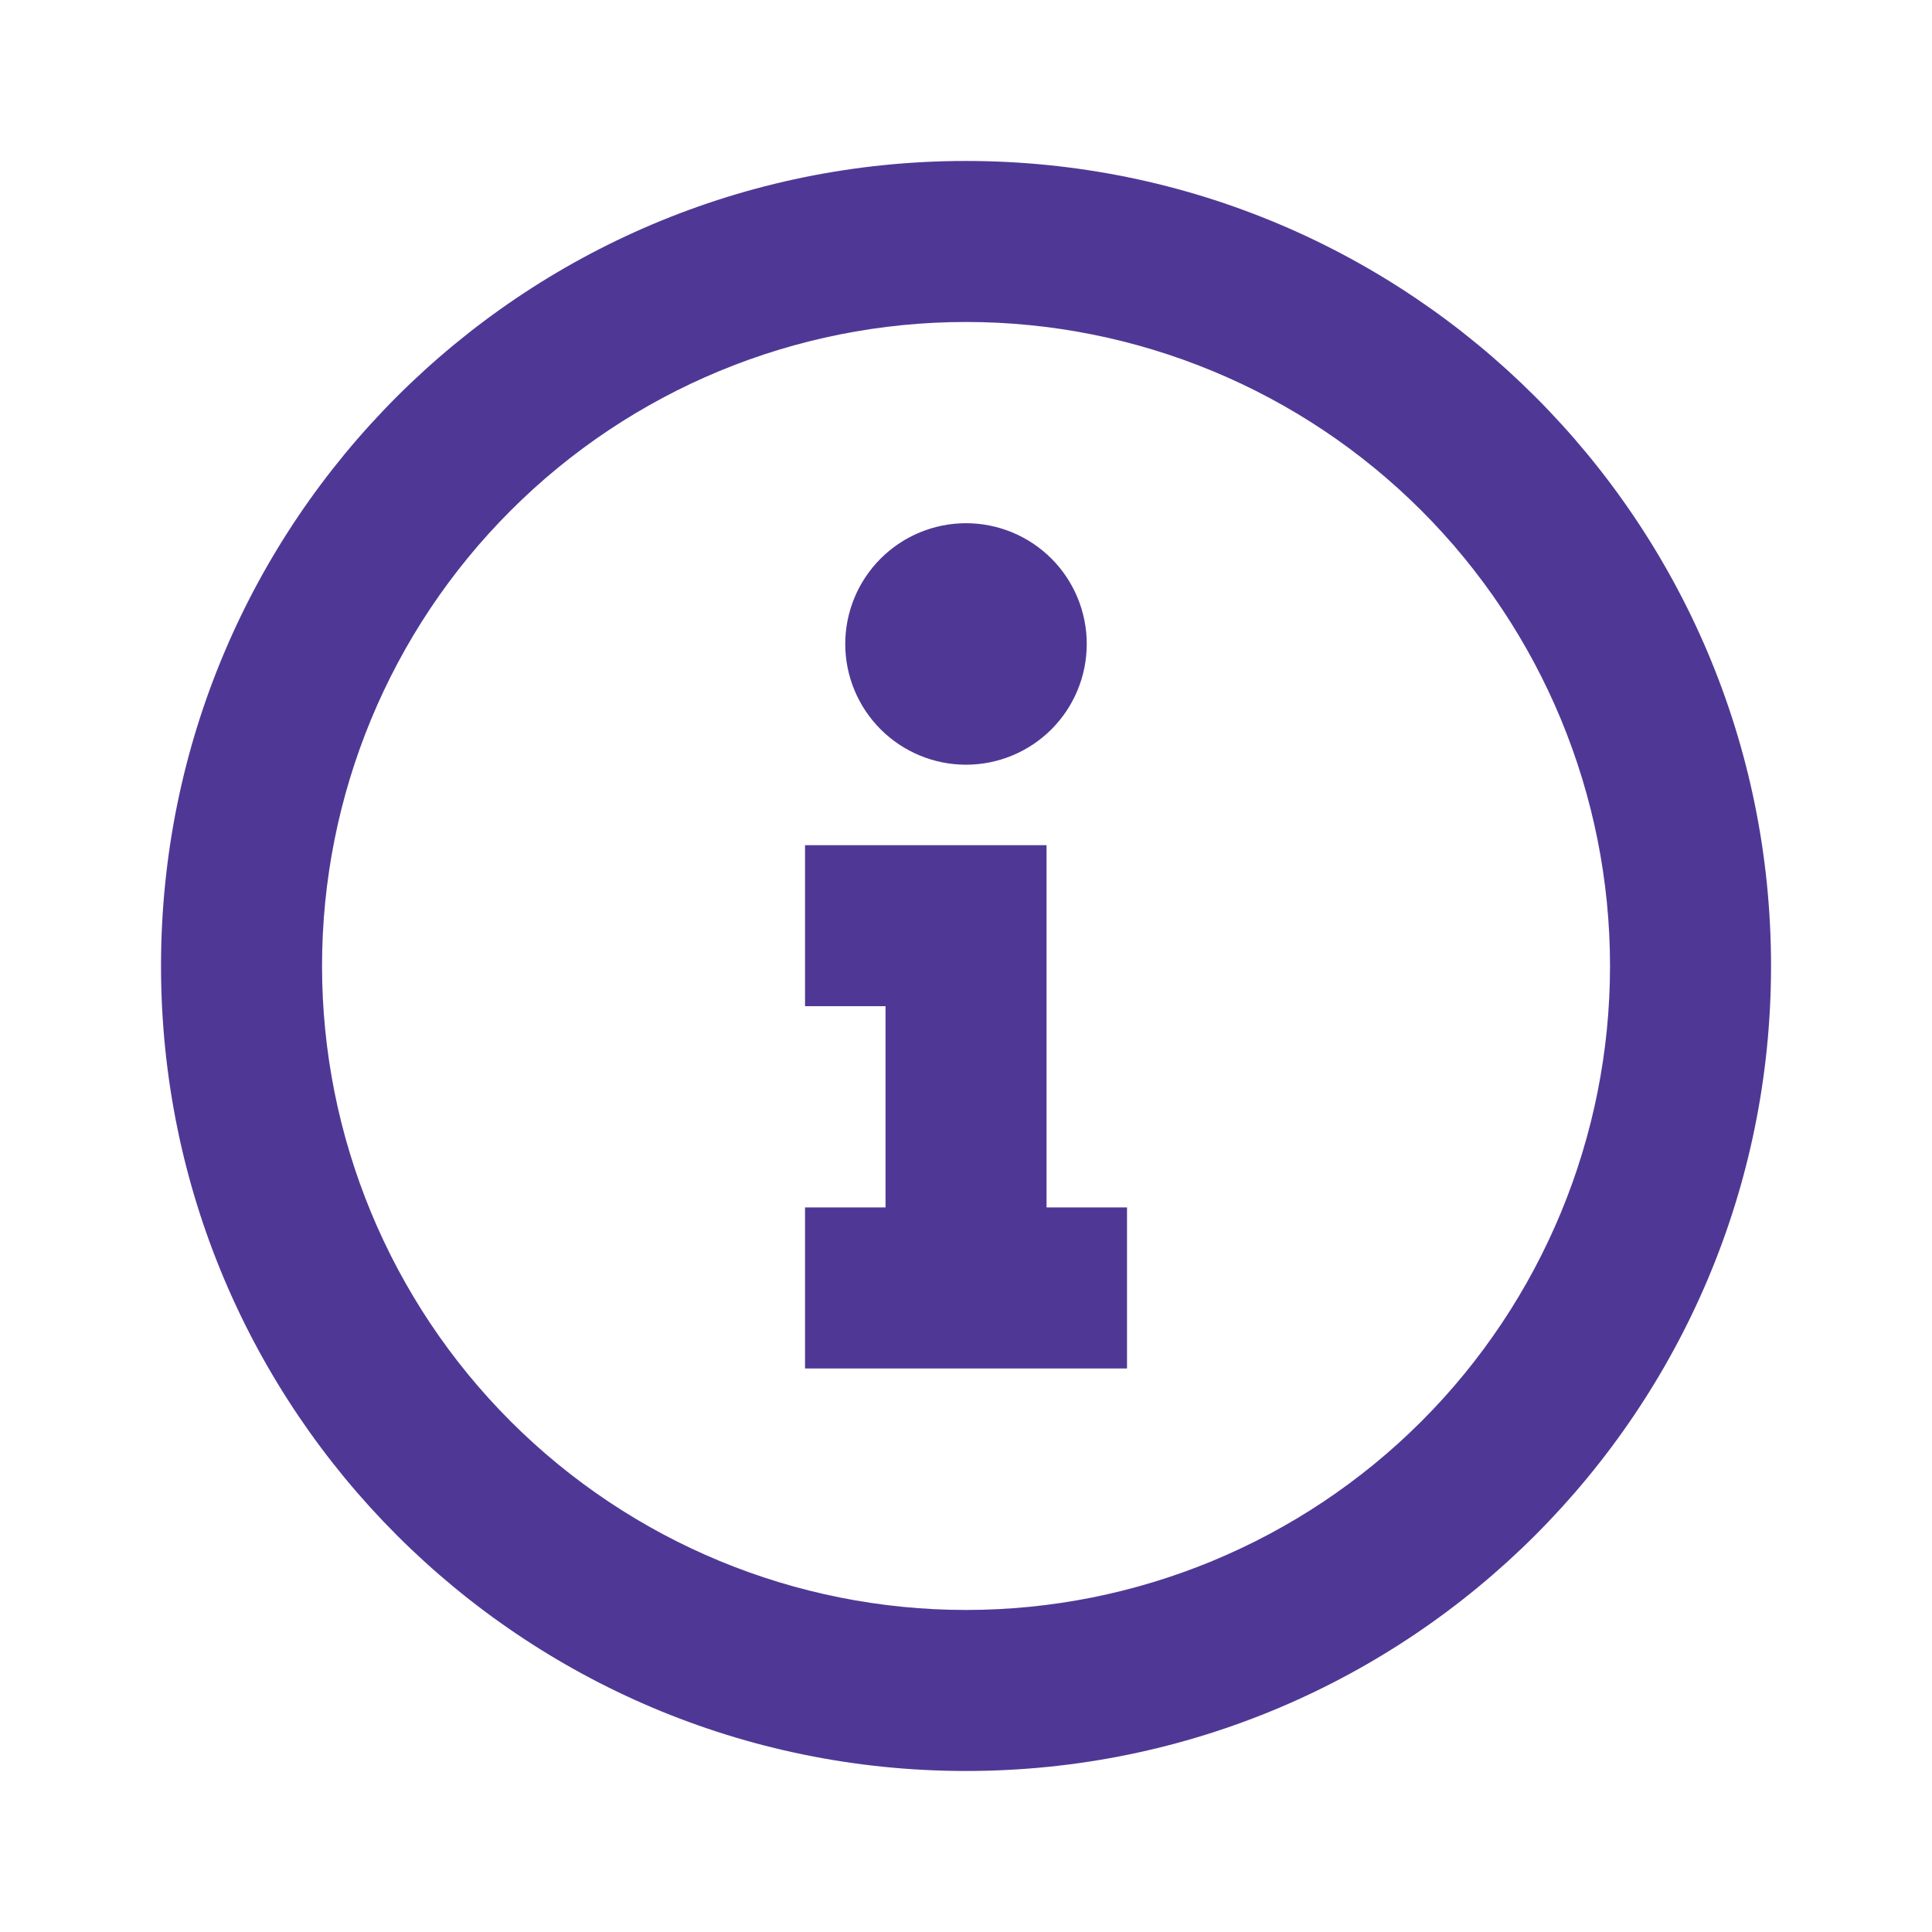
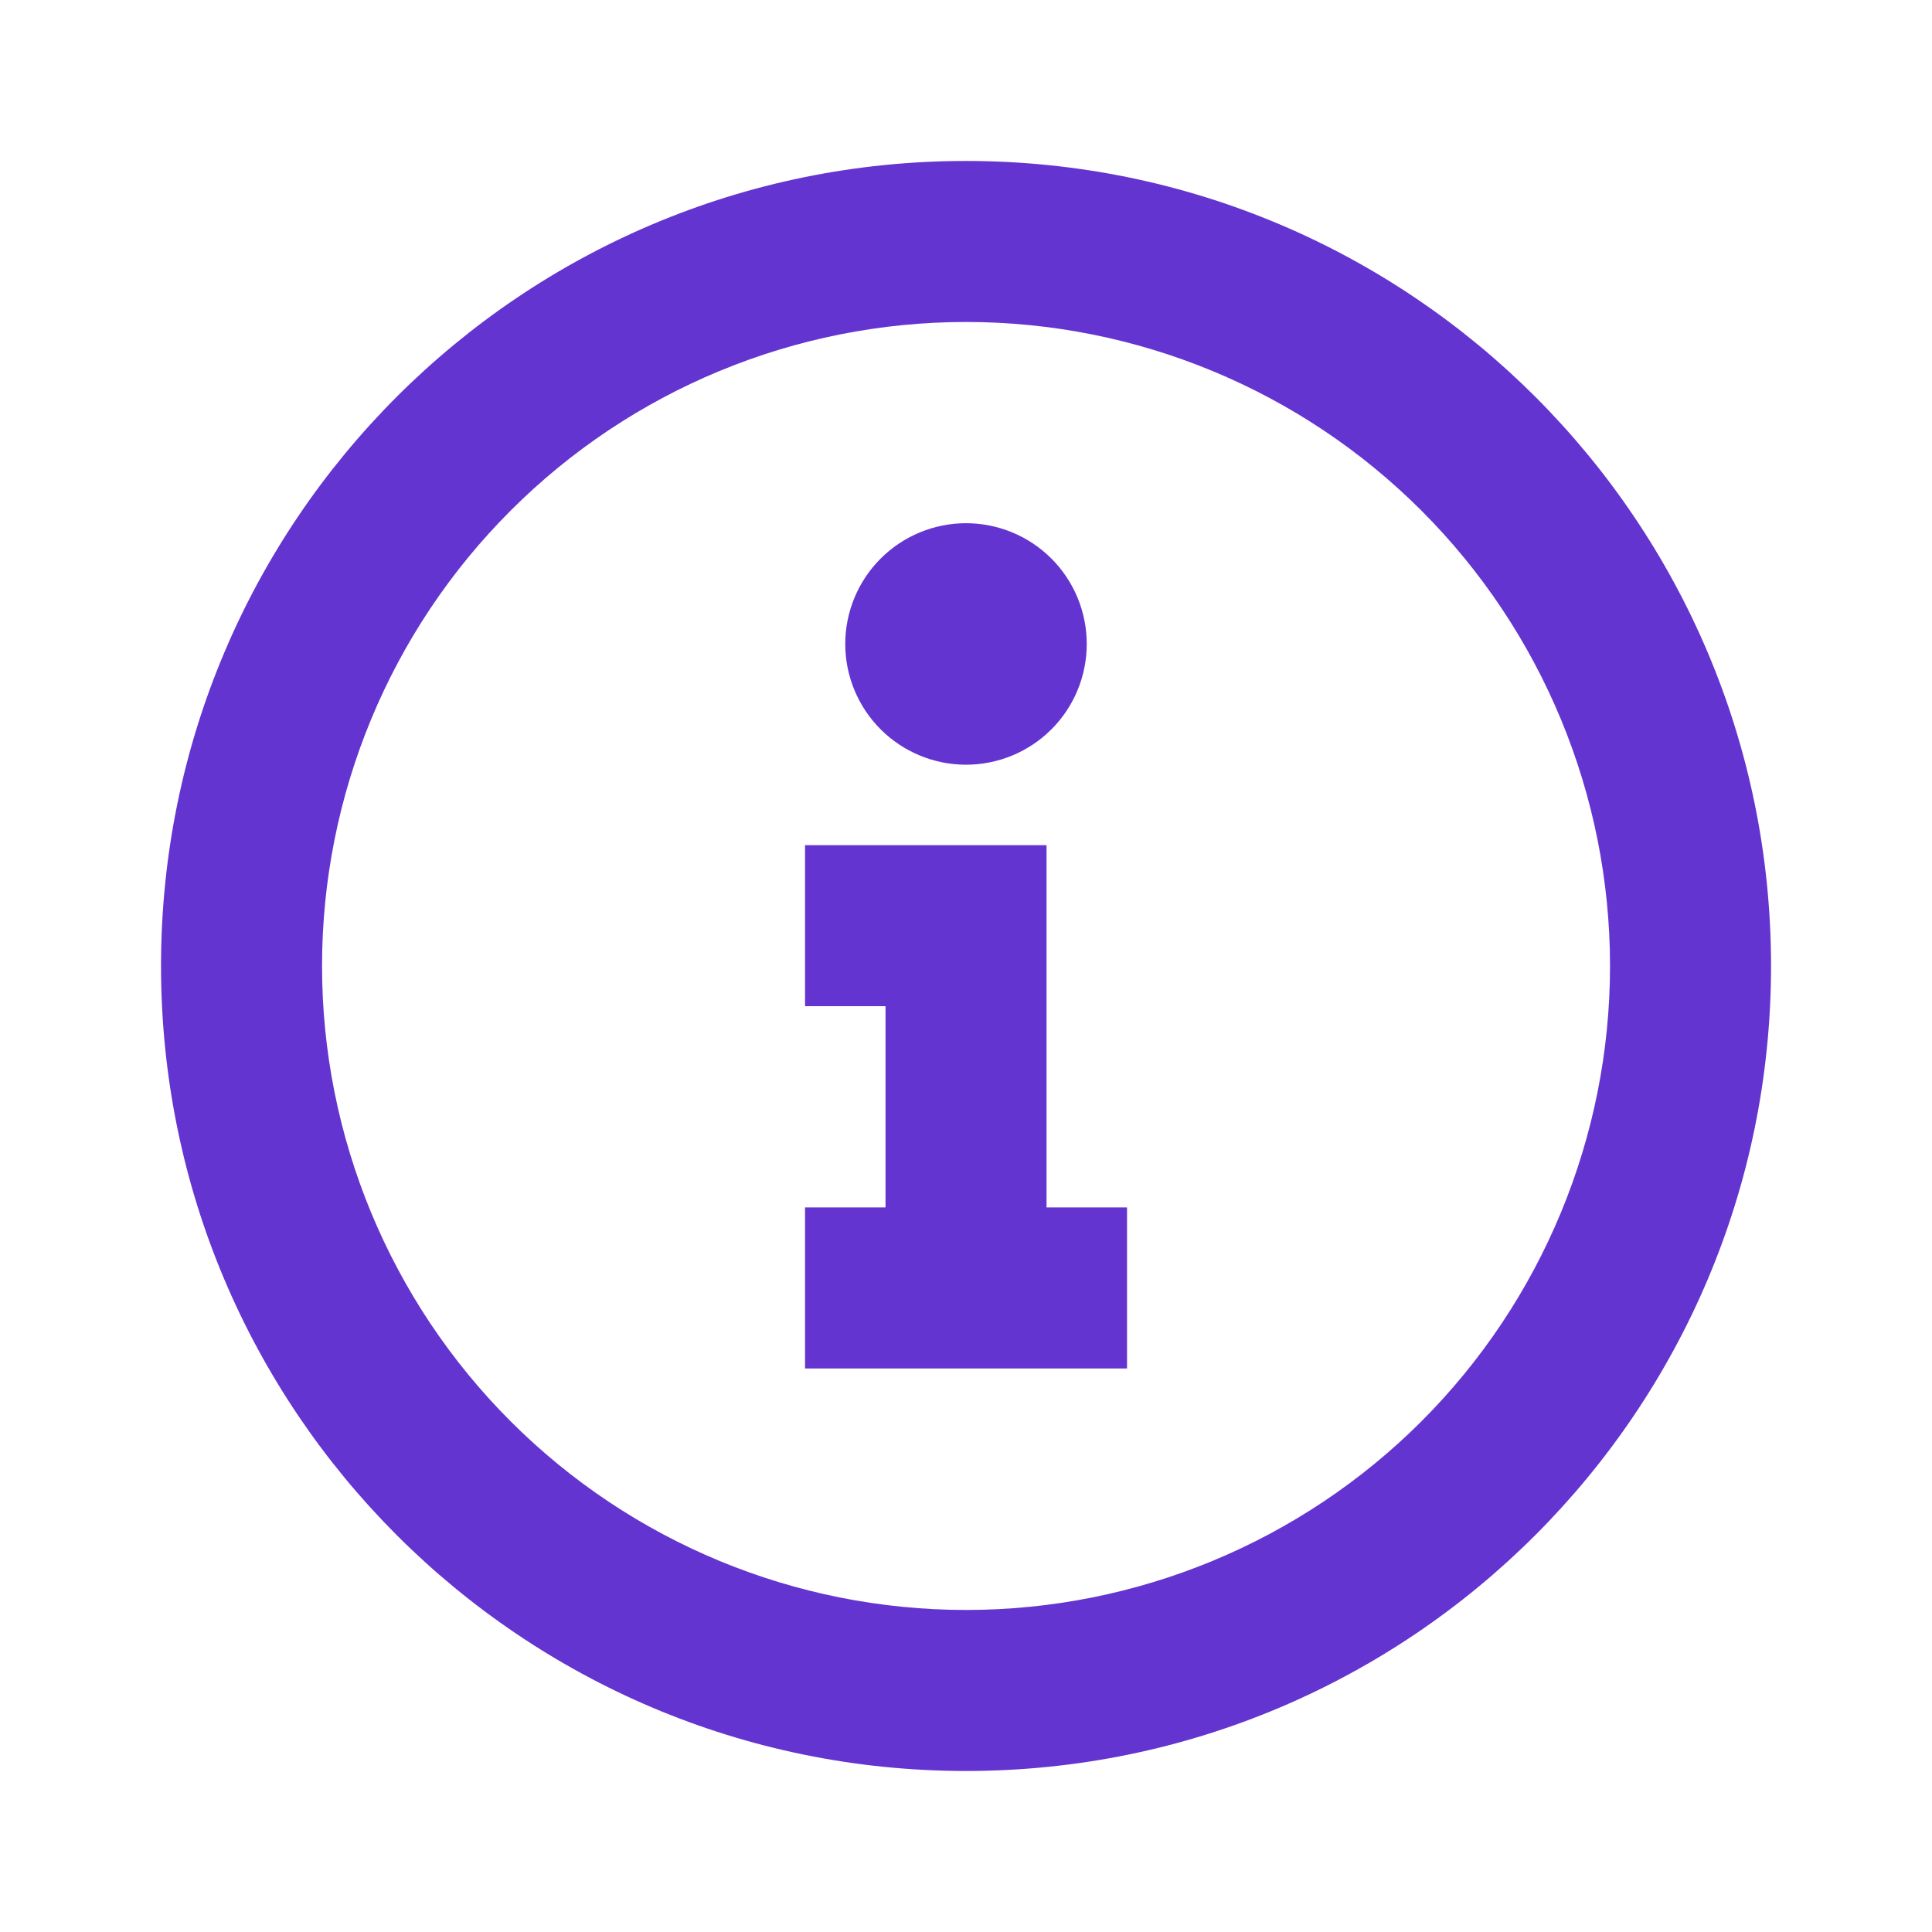
<svg xmlns="http://www.w3.org/2000/svg" width="32" height="32" viewBox="0 0 32 32" fill="none">
-   <path d="M16 29.333C8.636 29.333 2.667 23.363 2.667 15.999C2.667 8.635 8.636 2.666 16 2.666C23.364 2.666 29.334 8.635 29.334 15.999C29.334 23.363 23.364 29.333 16 29.333ZM16 26.666C18.829 26.666 21.542 25.542 23.543 23.542C25.543 21.541 26.667 18.828 26.667 15.999C26.667 13.17 25.543 10.457 23.543 8.457C21.542 6.456 18.829 5.333 16 5.333C13.171 5.333 10.458 6.456 8.458 8.457C6.457 10.457 5.334 13.17 5.334 15.999C5.334 18.828 6.457 21.541 8.458 23.542C10.458 25.542 13.171 26.666 16 26.666ZM17.334 13.999V19.999H18.667V22.666H13.334V19.999H14.667V16.666H13.334V13.999H17.334ZM18 10.666C18 11.196 17.79 11.705 17.415 12.08C17.04 12.455 16.531 12.666 16 12.666C15.47 12.666 14.961 12.455 14.586 12.08C14.211 11.705 14 11.196 14 10.666C14 10.136 14.211 9.627 14.586 9.252C14.961 8.877 15.47 8.666 16 8.666C16.531 8.666 17.04 8.877 17.415 9.252C17.79 9.627 18 10.136 18 10.666Z" fill="#4F3895" />
+   <path d="M16 29.333C8.636 29.333 2.667 23.363 2.667 15.999C2.667 8.635 8.636 2.666 16 2.666C23.364 2.666 29.334 8.635 29.334 15.999C29.334 23.363 23.364 29.333 16 29.333ZM16 26.666C18.829 26.666 21.542 25.542 23.543 23.542C25.543 21.541 26.667 18.828 26.667 15.999C26.667 13.17 25.543 10.457 23.543 8.457C21.542 6.456 18.829 5.333 16 5.333C13.171 5.333 10.458 6.456 8.458 8.457C6.457 10.457 5.334 13.17 5.334 15.999C5.334 18.828 6.457 21.541 8.458 23.542C10.458 25.542 13.171 26.666 16 26.666ZM17.334 13.999V19.999H18.667V22.666H13.334V19.999H14.667V16.666H13.334V13.999H17.334ZM18 10.666C18 11.196 17.79 11.705 17.415 12.08C17.04 12.455 16.531 12.666 16 12.666C15.47 12.666 14.961 12.455 14.586 12.08C14.211 11.705 14 11.196 14 10.666C14 10.136 14.211 9.627 14.586 9.252C14.961 8.877 15.47 8.666 16 8.666C16.531 8.666 17.04 8.877 17.415 9.252C17.79 9.627 18 10.136 18 10.666Z" fill="#6434D0" />
</svg>
